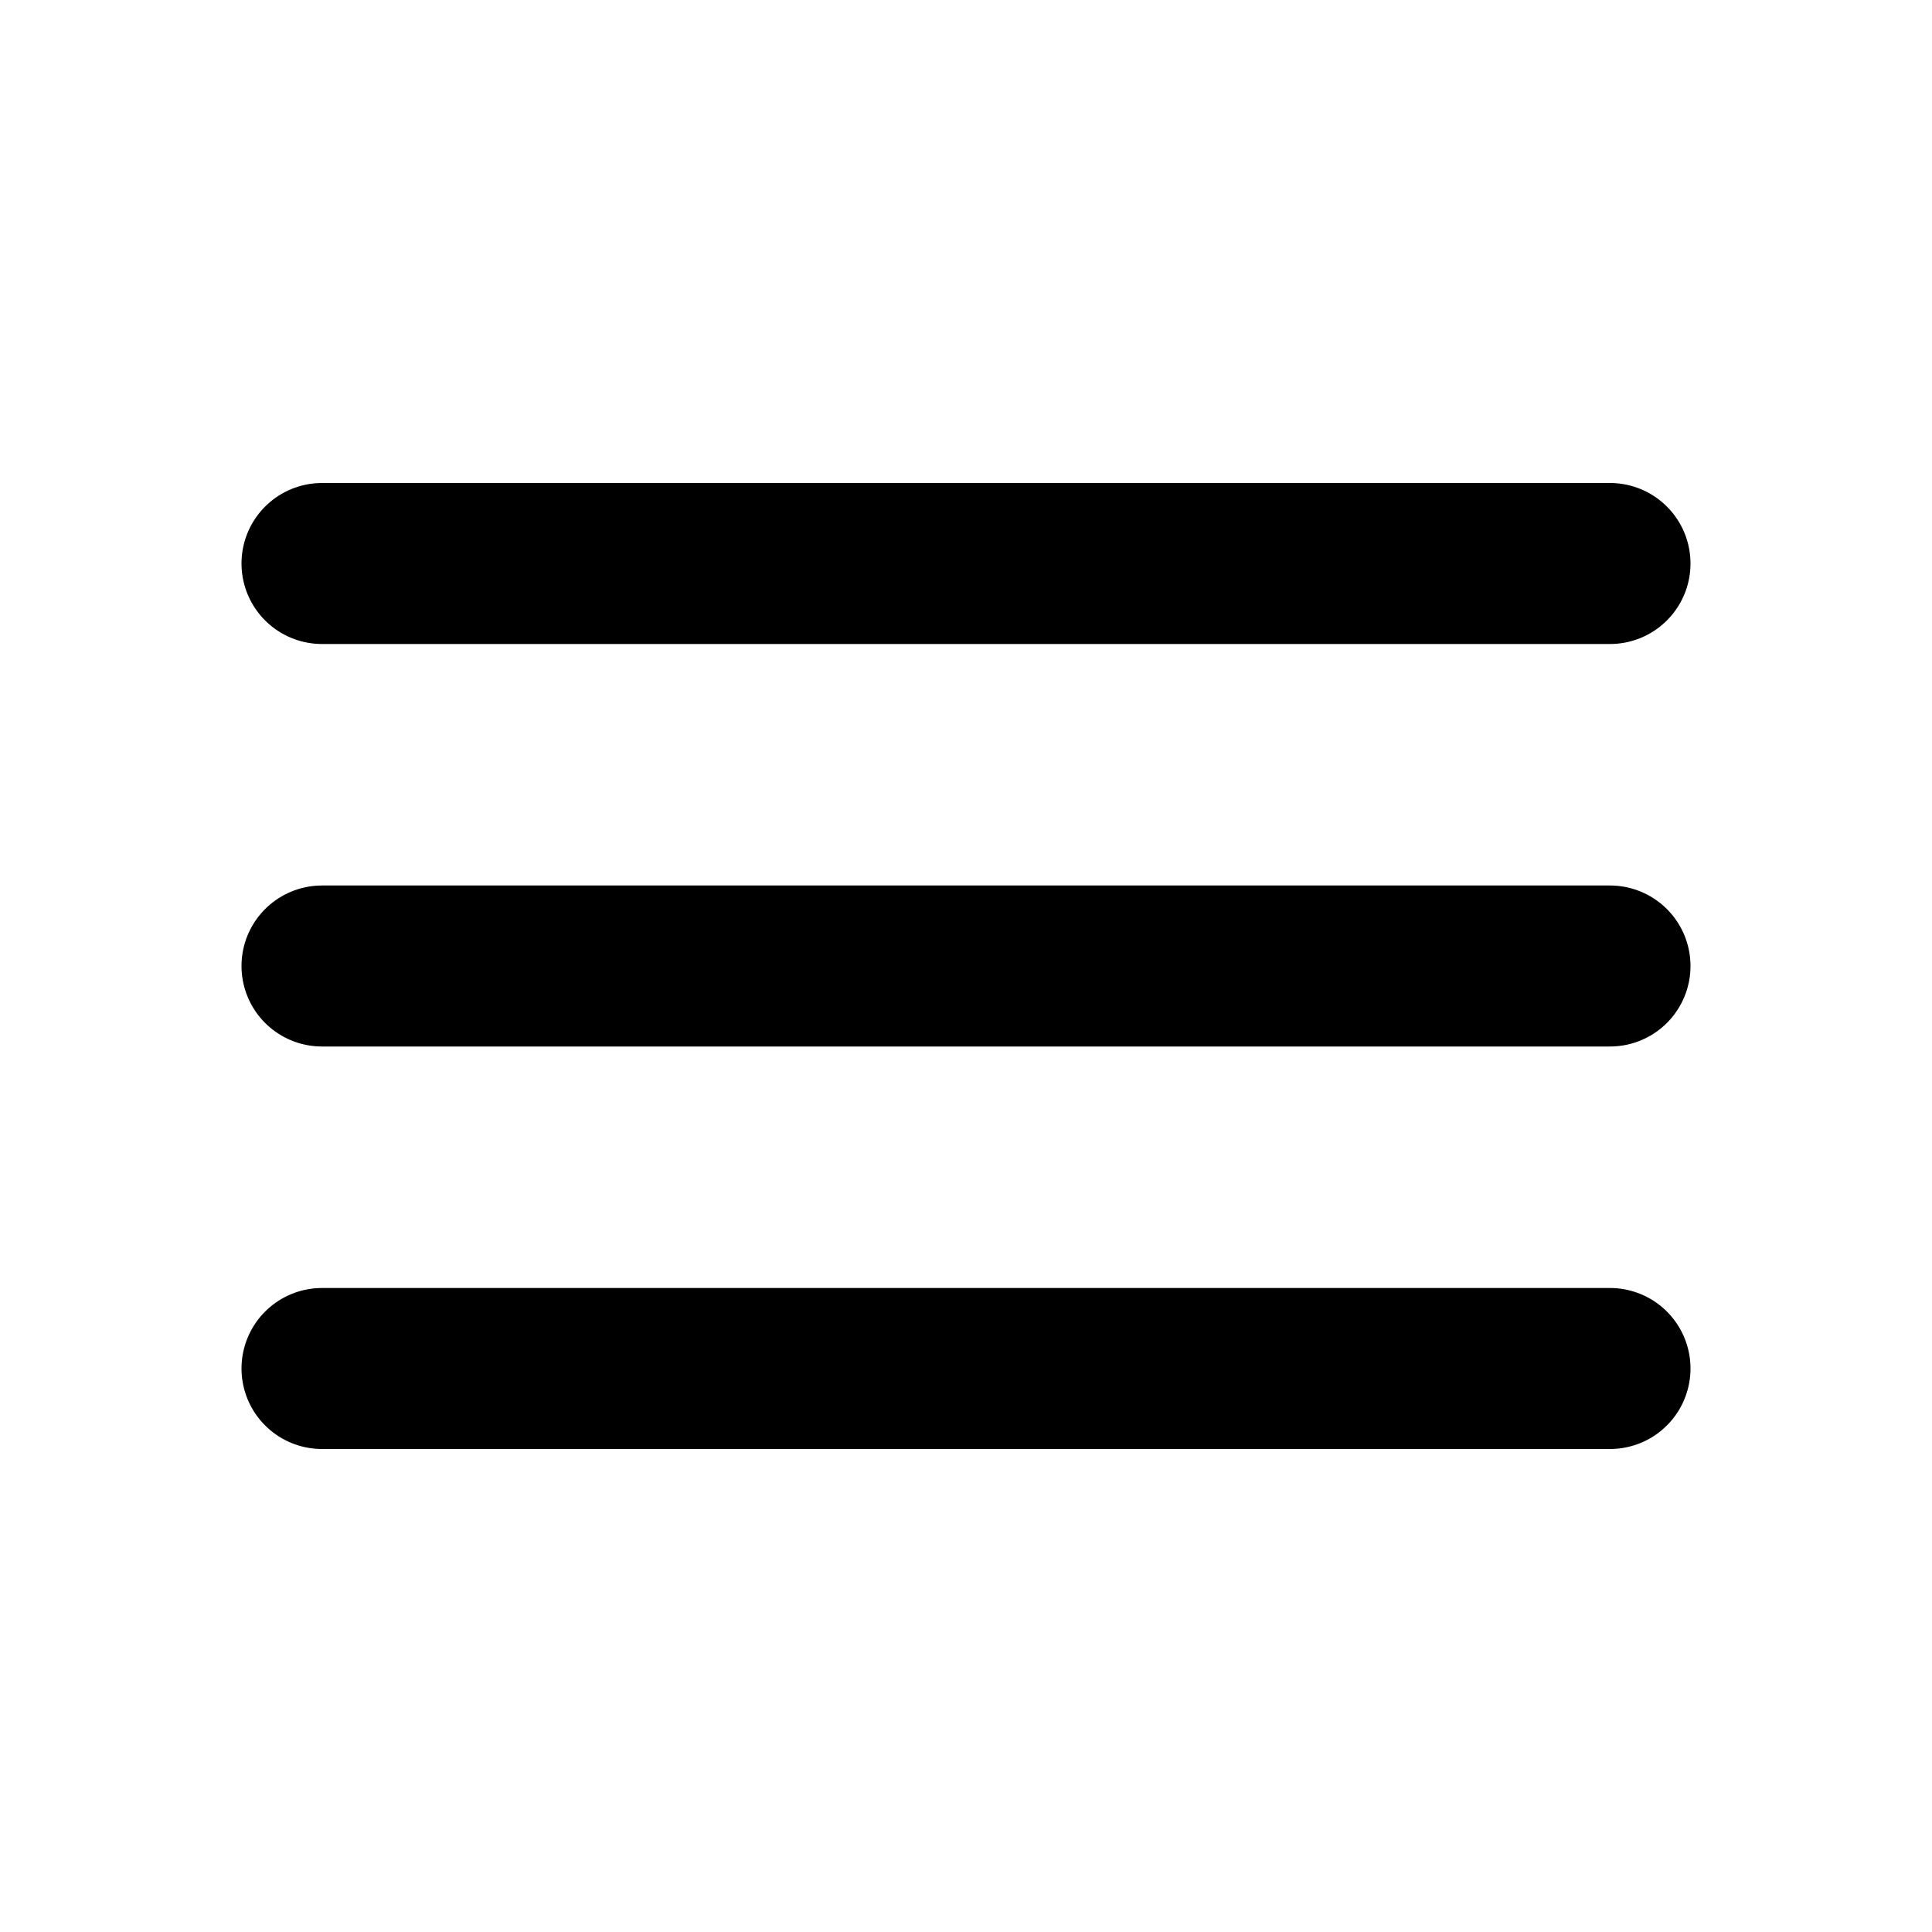
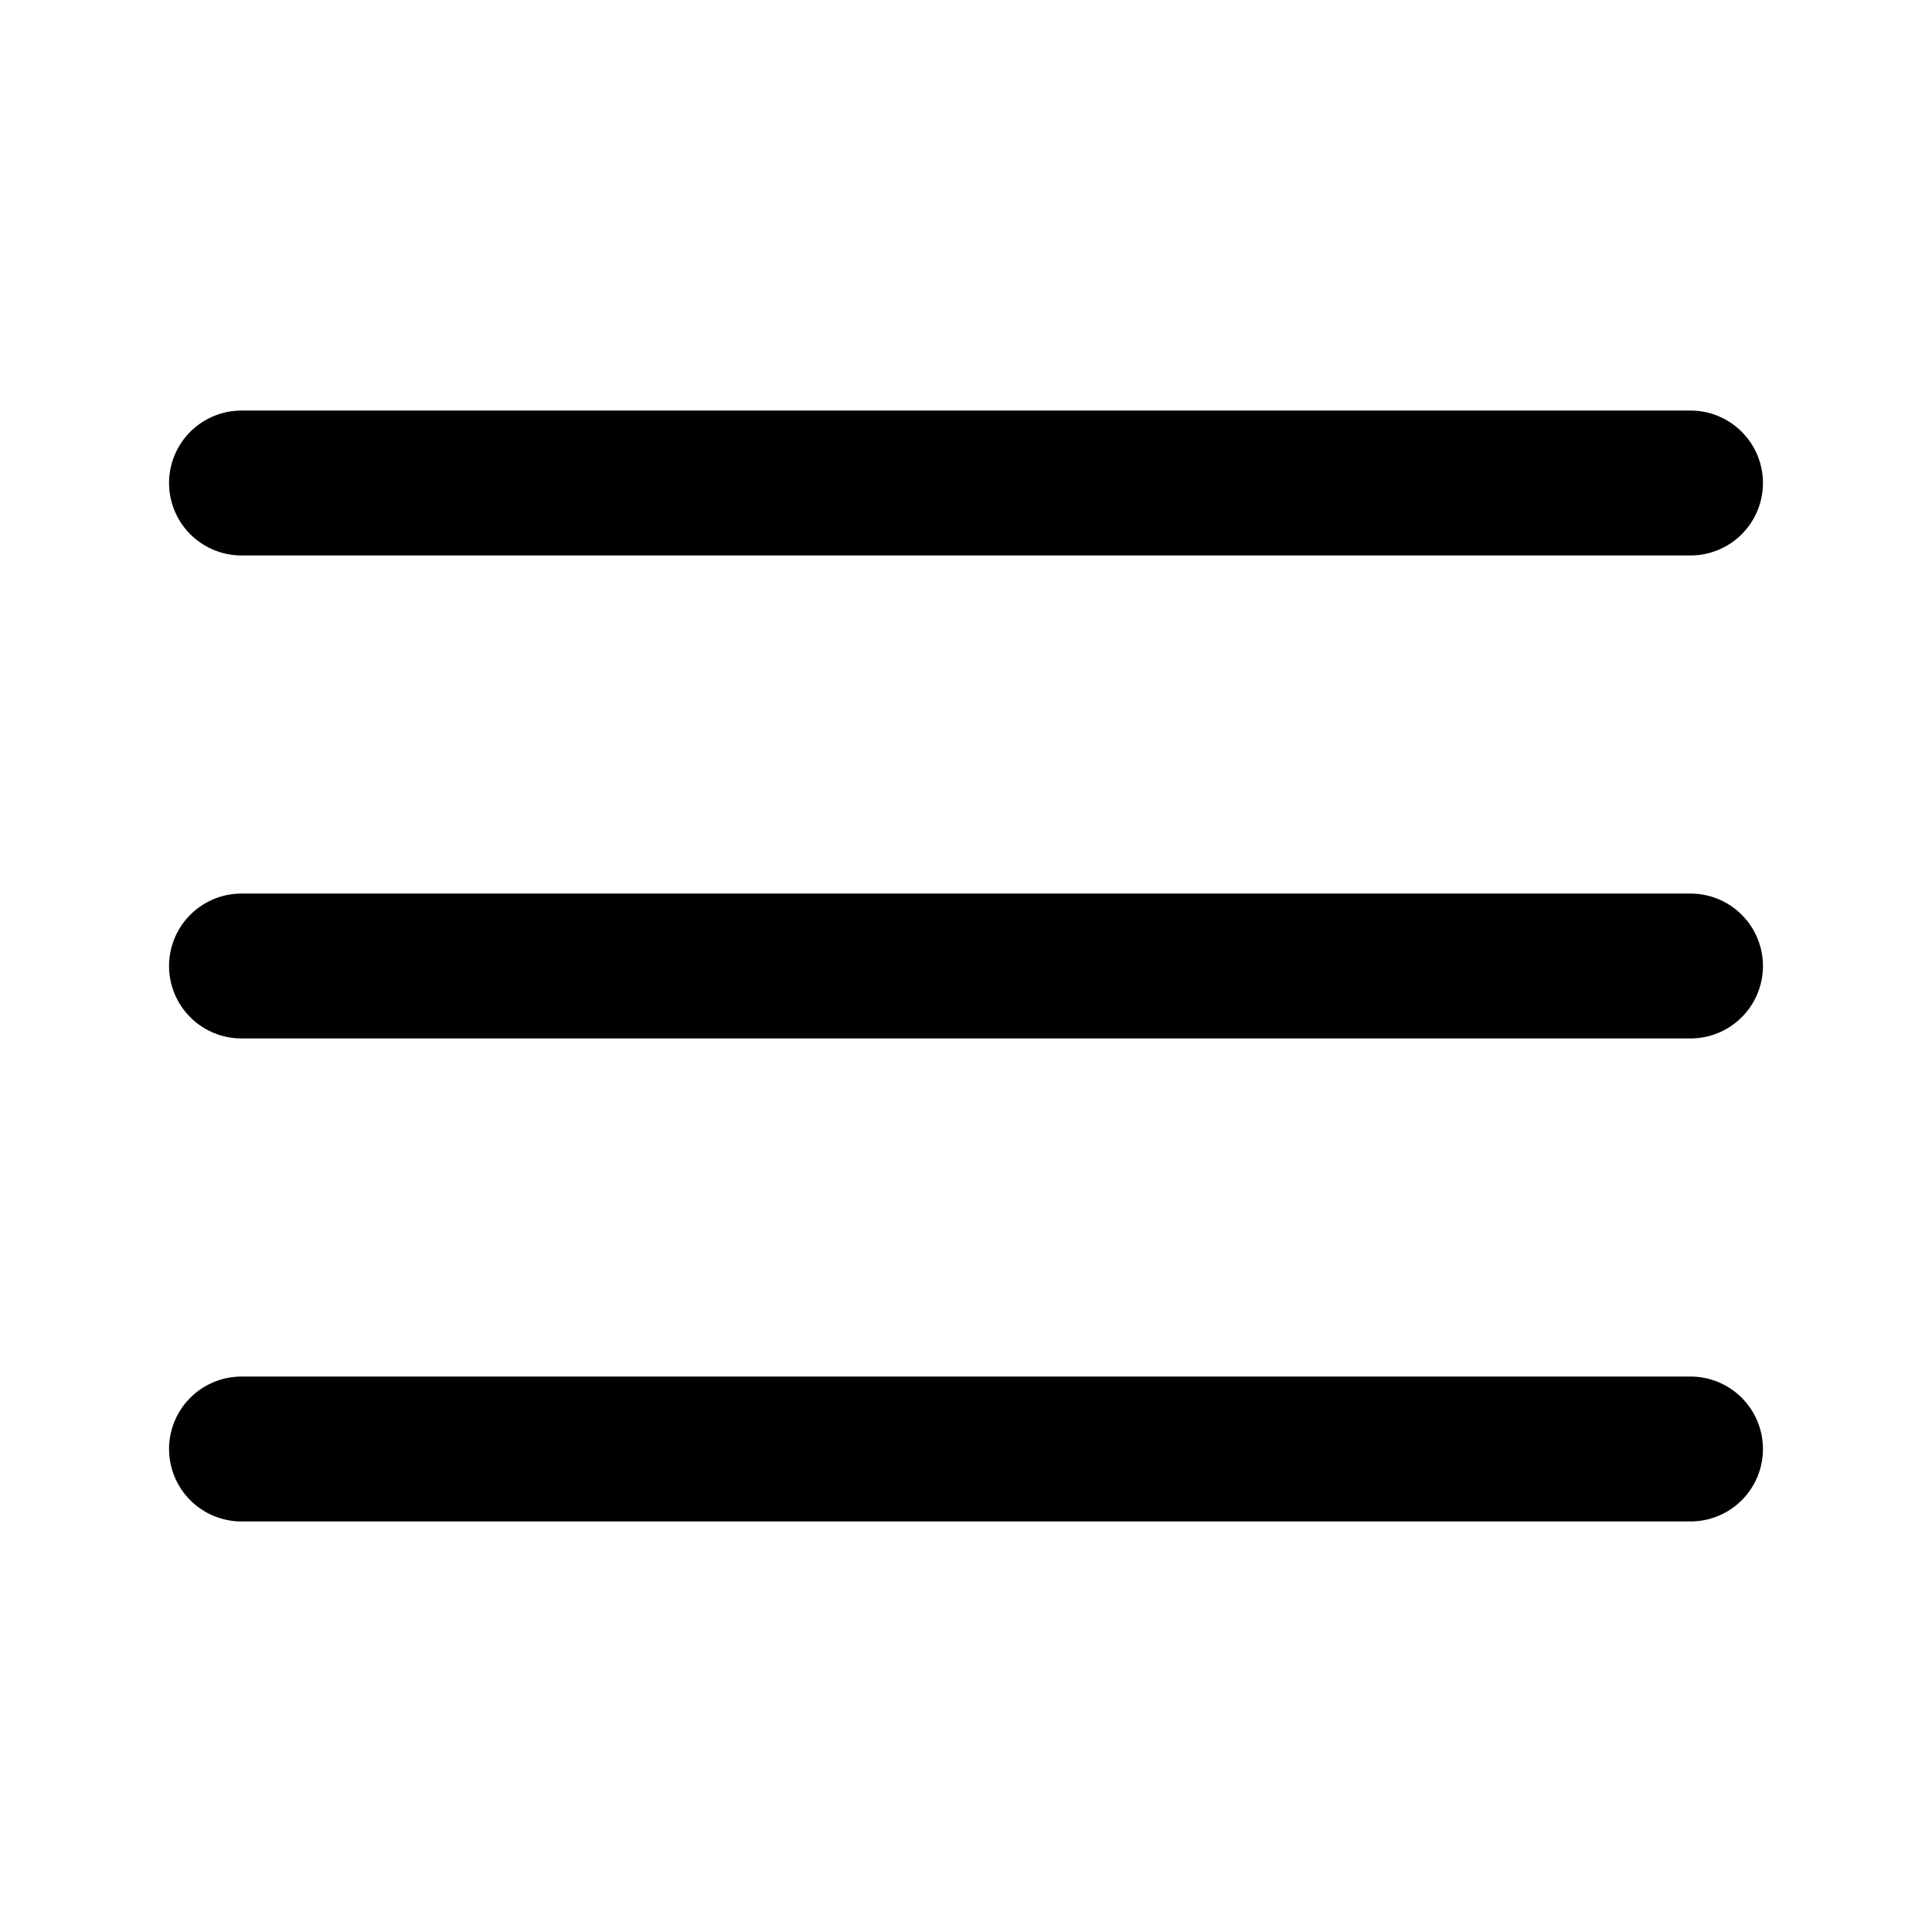
- <svg xmlns="http://www.w3.org/2000/svg" width="24" height="24" viewBox="0 0 24 24" fill="none" stroke="currentColor" stroke-width="2" stroke-linecap="round" stroke-linejoin="round">
-   <line x1="4" y1="7" x2="20" y2="7" />
-   <line x1="4" y1="12" x2="20" y2="12" />
-   <line x1="4" y1="17" x2="20" y2="17" />
+ <svg xmlns="http://www.w3.org/2000/svg" viewBox="0 0 24 24" width="24" height="24" fill="none" stroke="currentColor" stroke-width="1.8" stroke-linecap="round" stroke-linejoin="round">
+   <line x1="3" y1="6" x2="21" y2="6" />
+   <line x1="3" y1="12" x2="21" y2="12" />
+   <line x1="3" y1="18" x2="21" y2="18" />
</svg>
